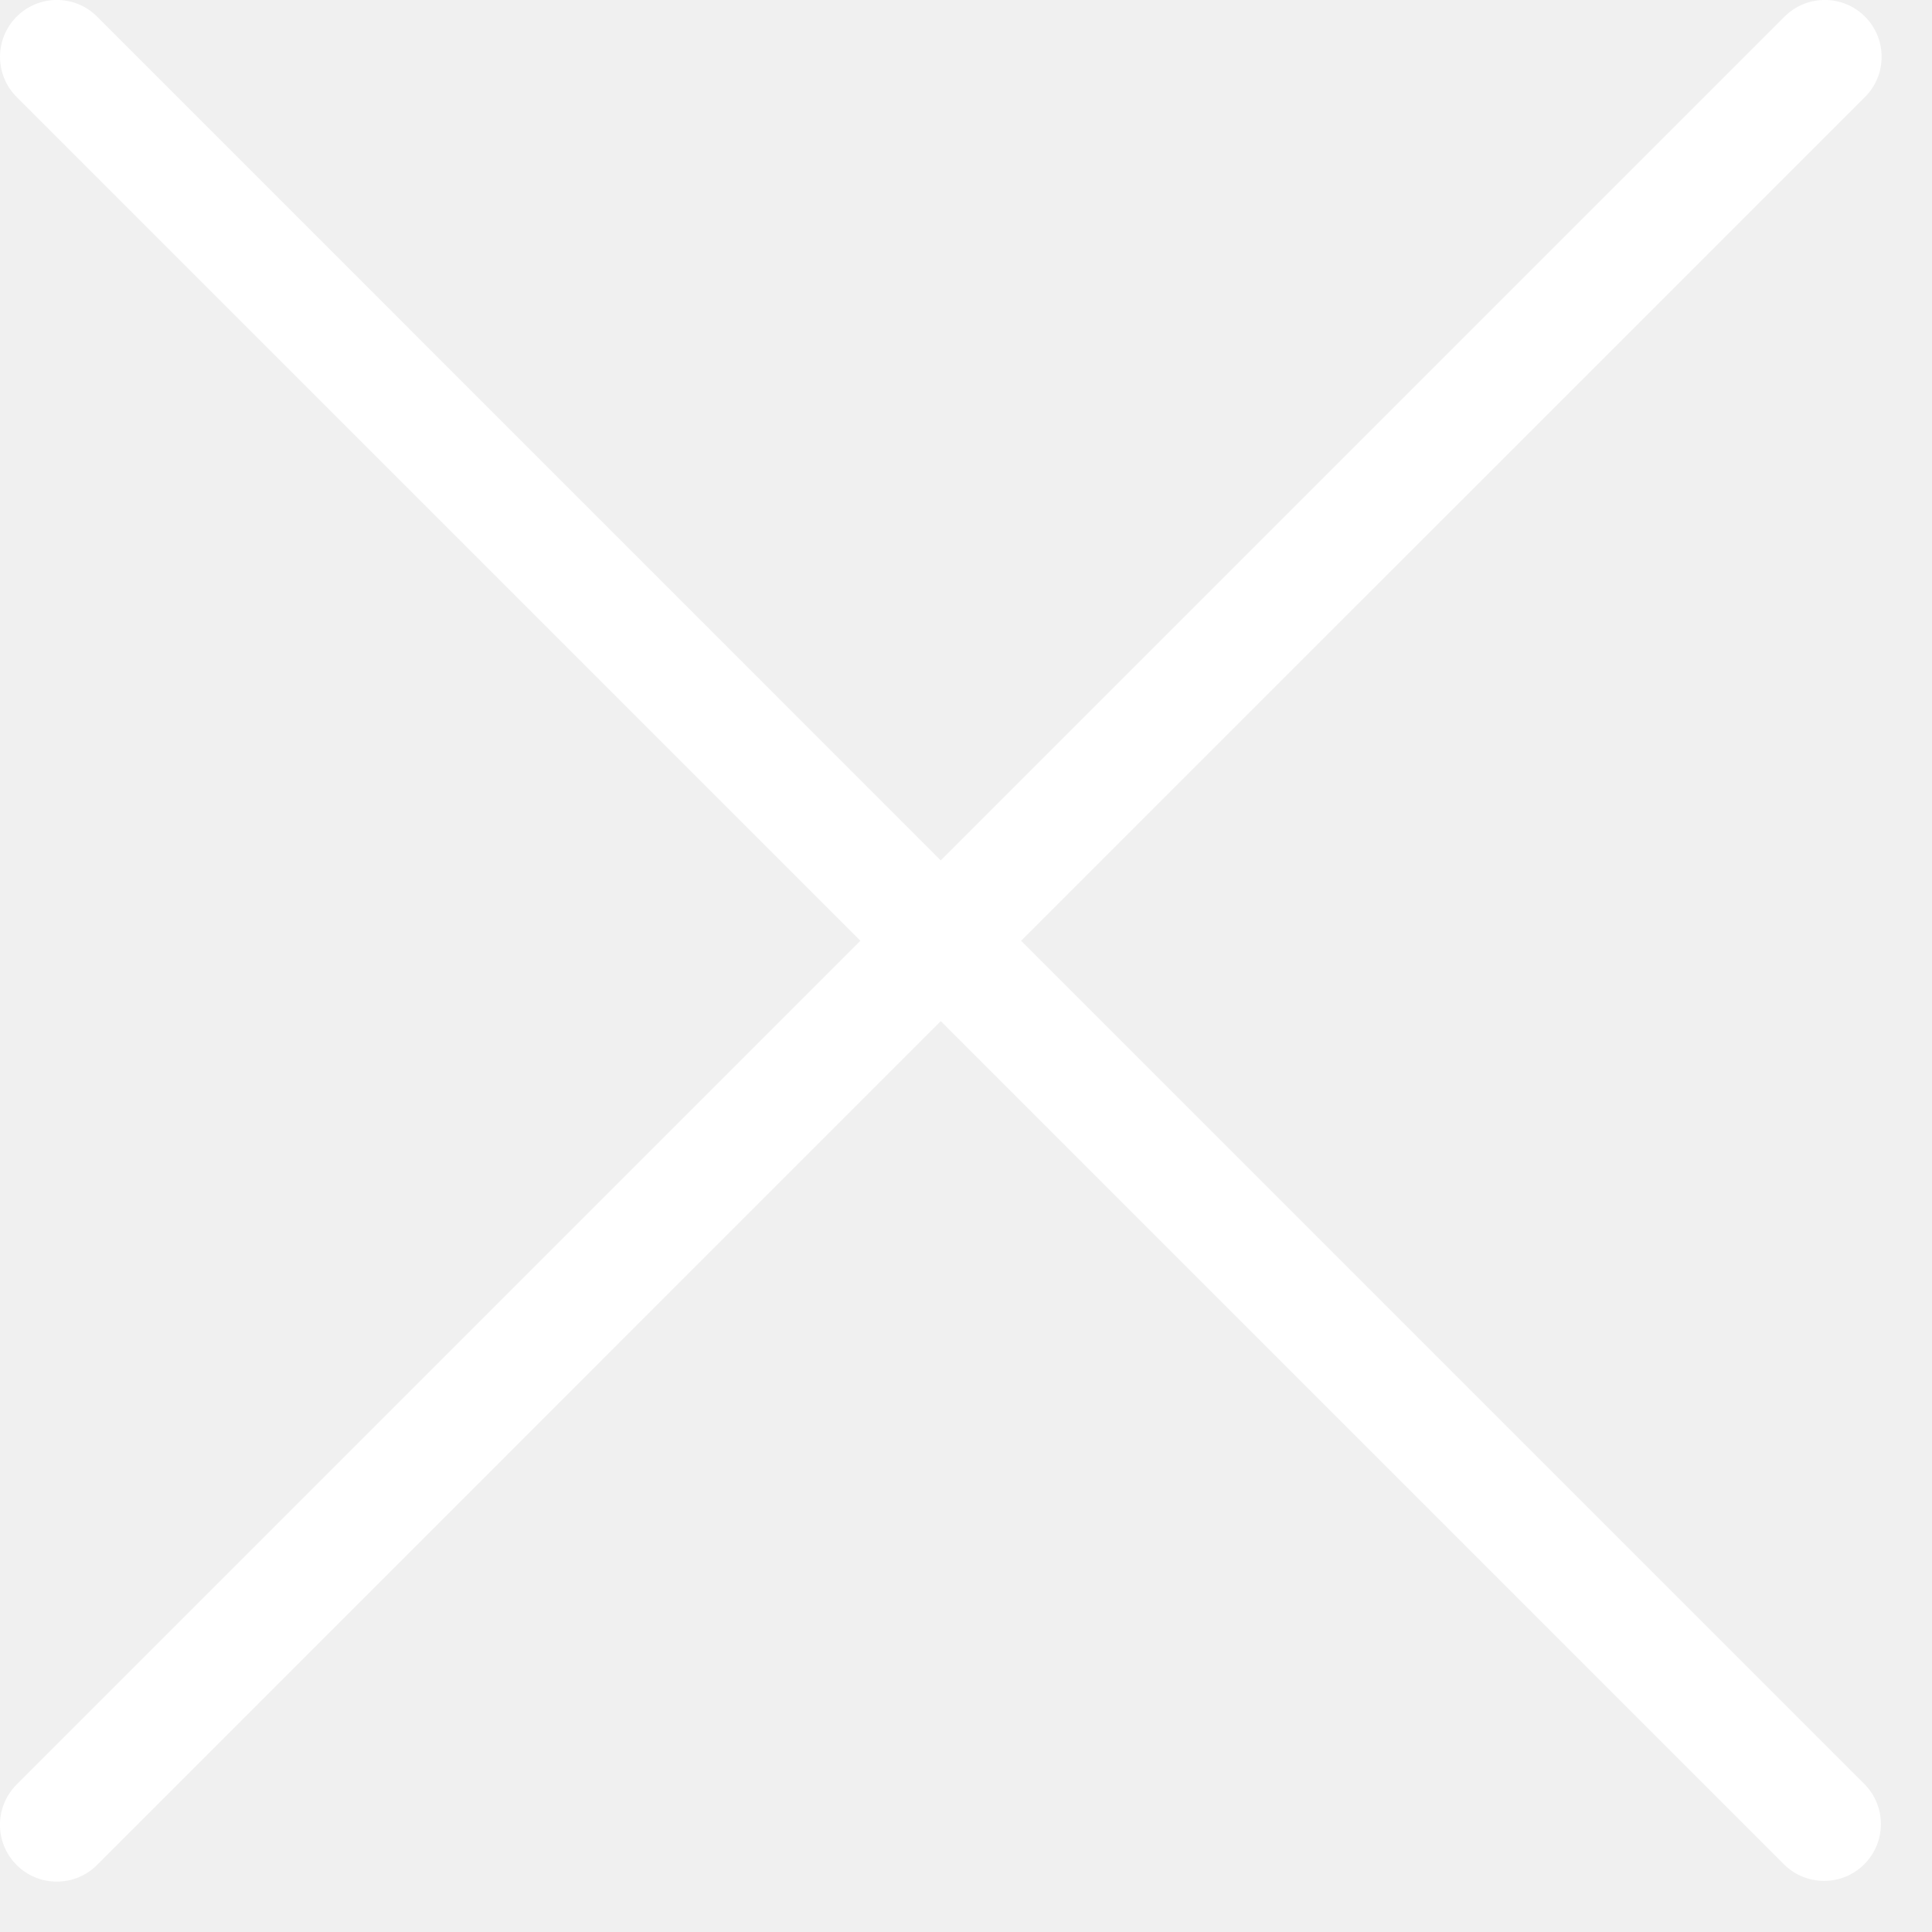
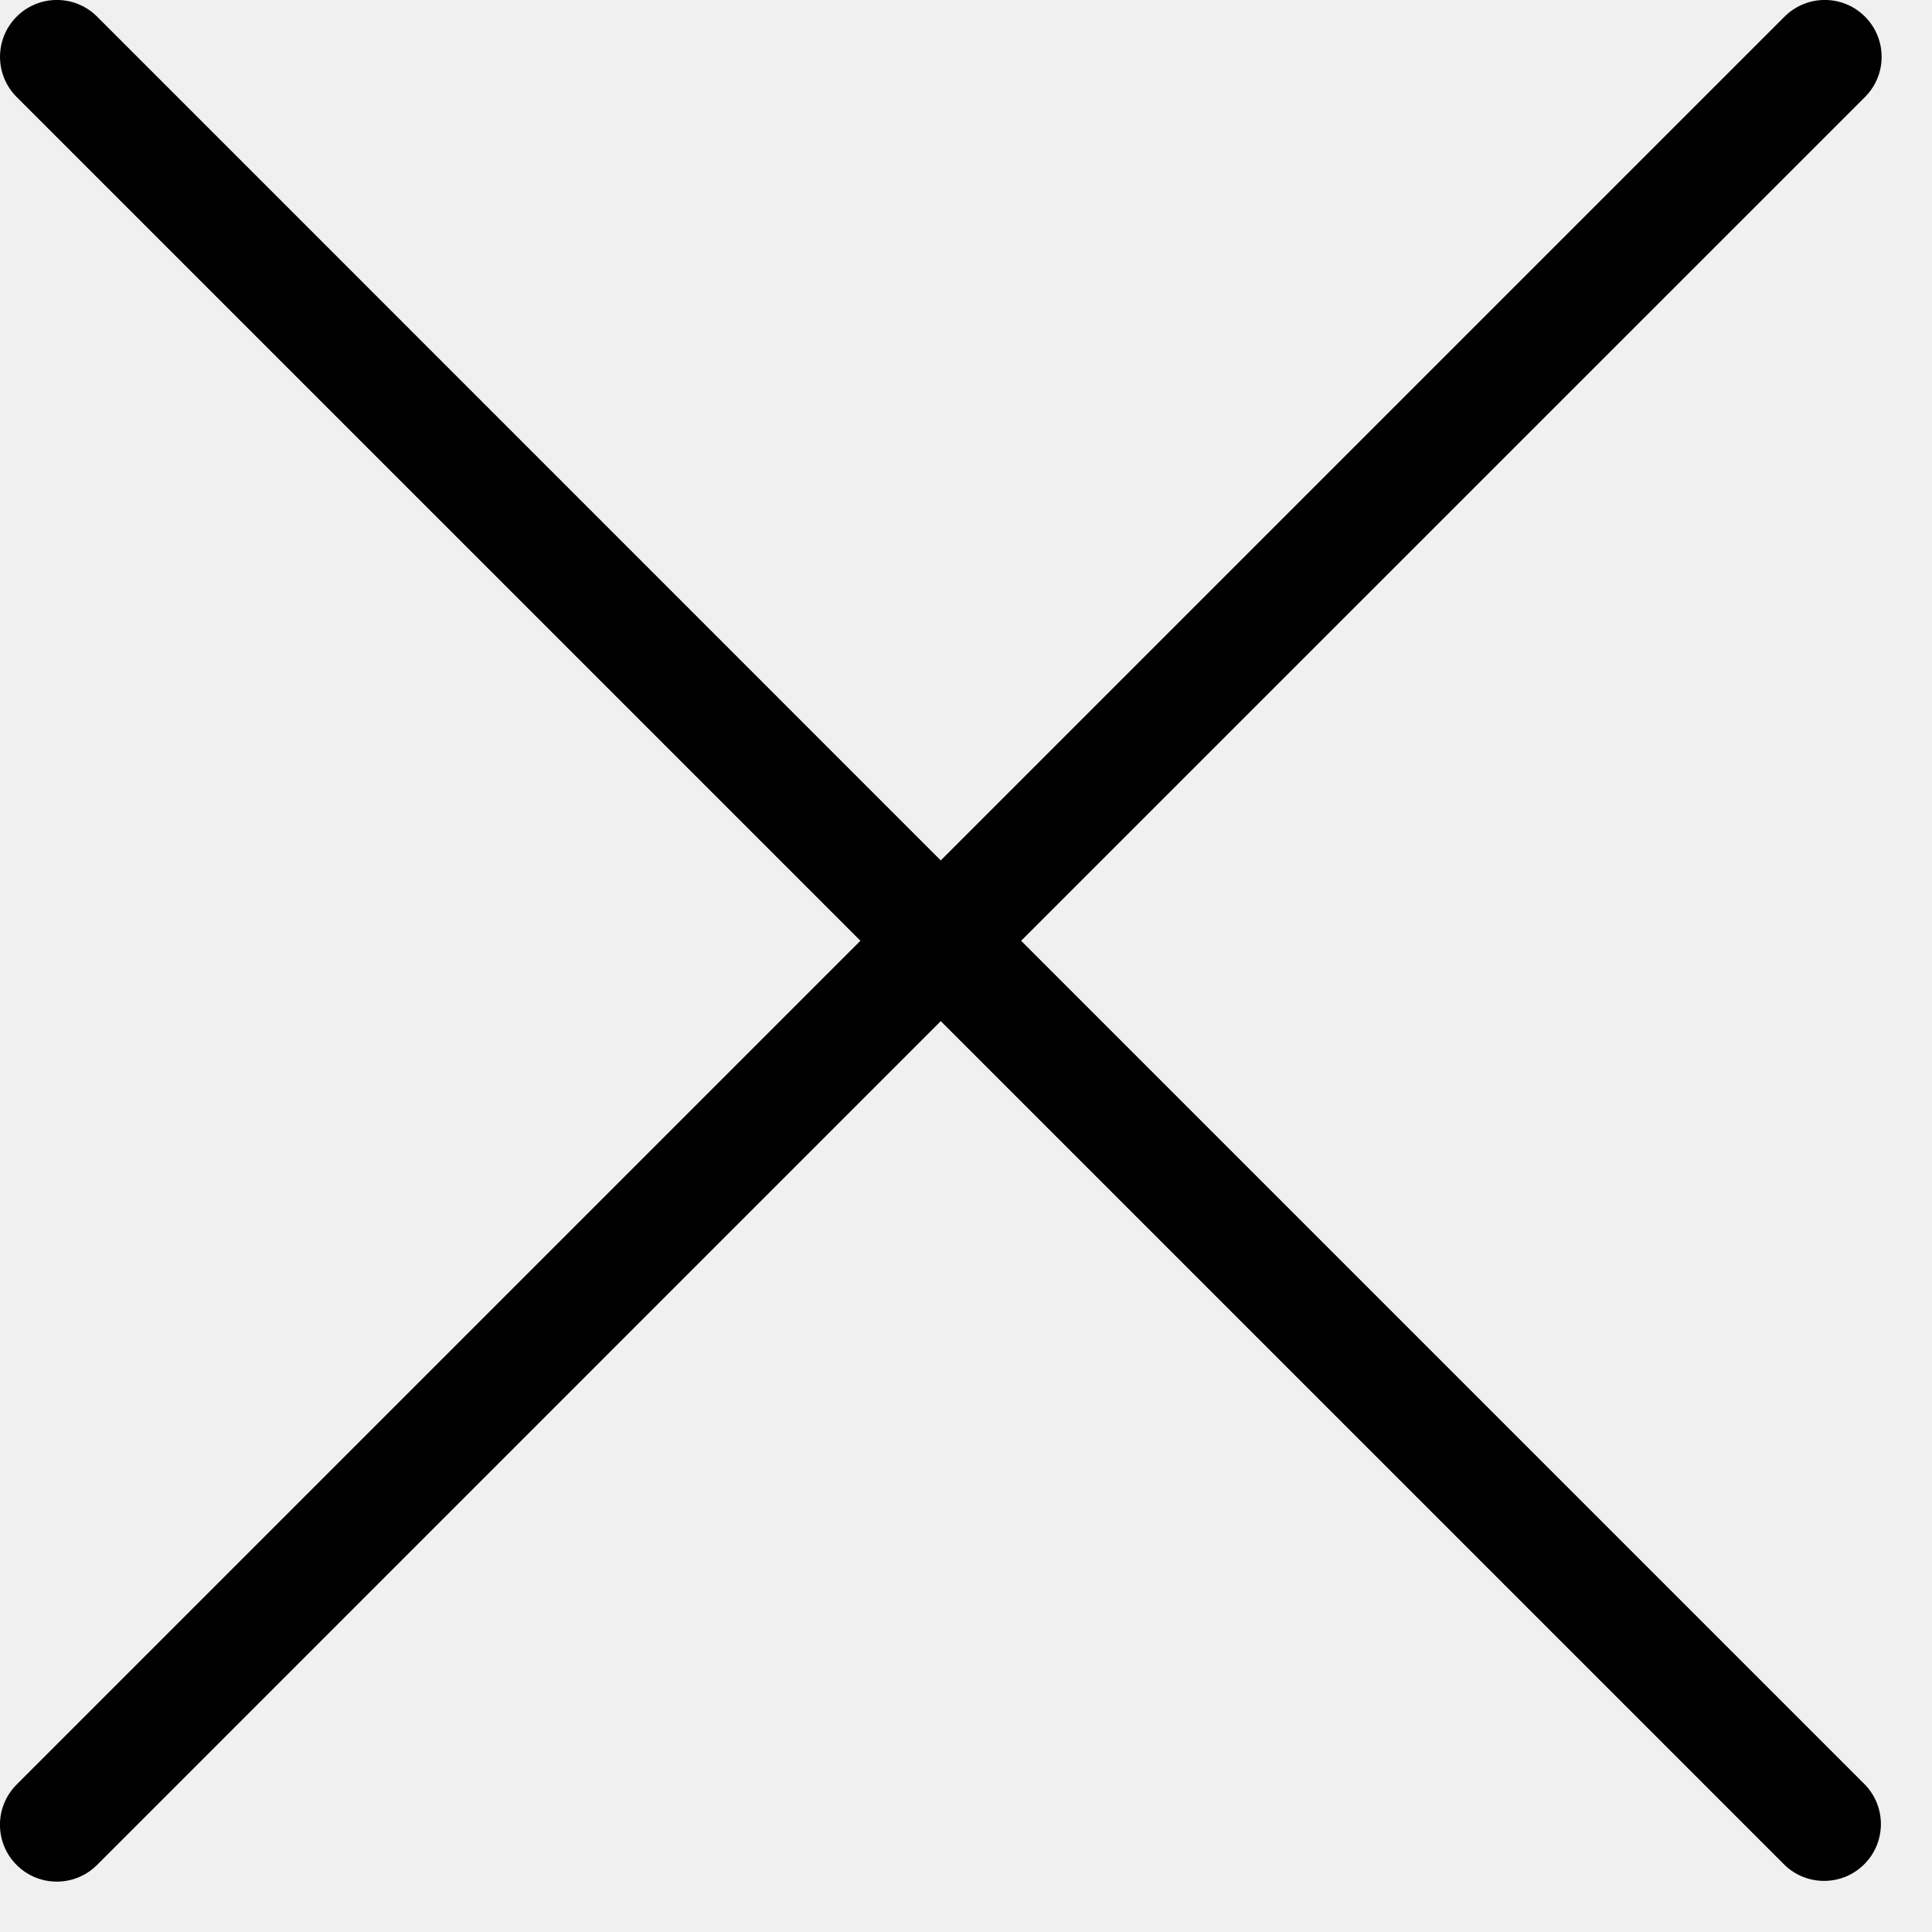
- <svg xmlns="http://www.w3.org/2000/svg" width="17" height="17" fill="none">
-   <path fill-rule="evenodd" clip-rule="evenodd" d="M.147.854A.5.5 0 11.854.146l7.424 7.425L15.703.146a.5.5 0 11.707.708L8.985 8.278l7.425 7.425a.5.5 0 01-.707.707L8.278 8.985.854 16.41a.5.5 0 11-.708-.707l7.425-7.425L.147.854z" fill="#fff" />
+ <svg xmlns="http://www.w3.org/2000/svg" width="17" height="17">
+   <path fill-rule="evenodd" clip-rule="evenodd" d="M.147.854A.5.5 0 11.854.146l7.424 7.425L15.703.146a.5.5 0 11.707.708L8.985 8.278l7.425 7.425a.5.5 0 01-.707.707L8.278 8.985.854 16.41a.5.5 0 11-.708-.707l7.425-7.425L.147.854z" />
</svg>
